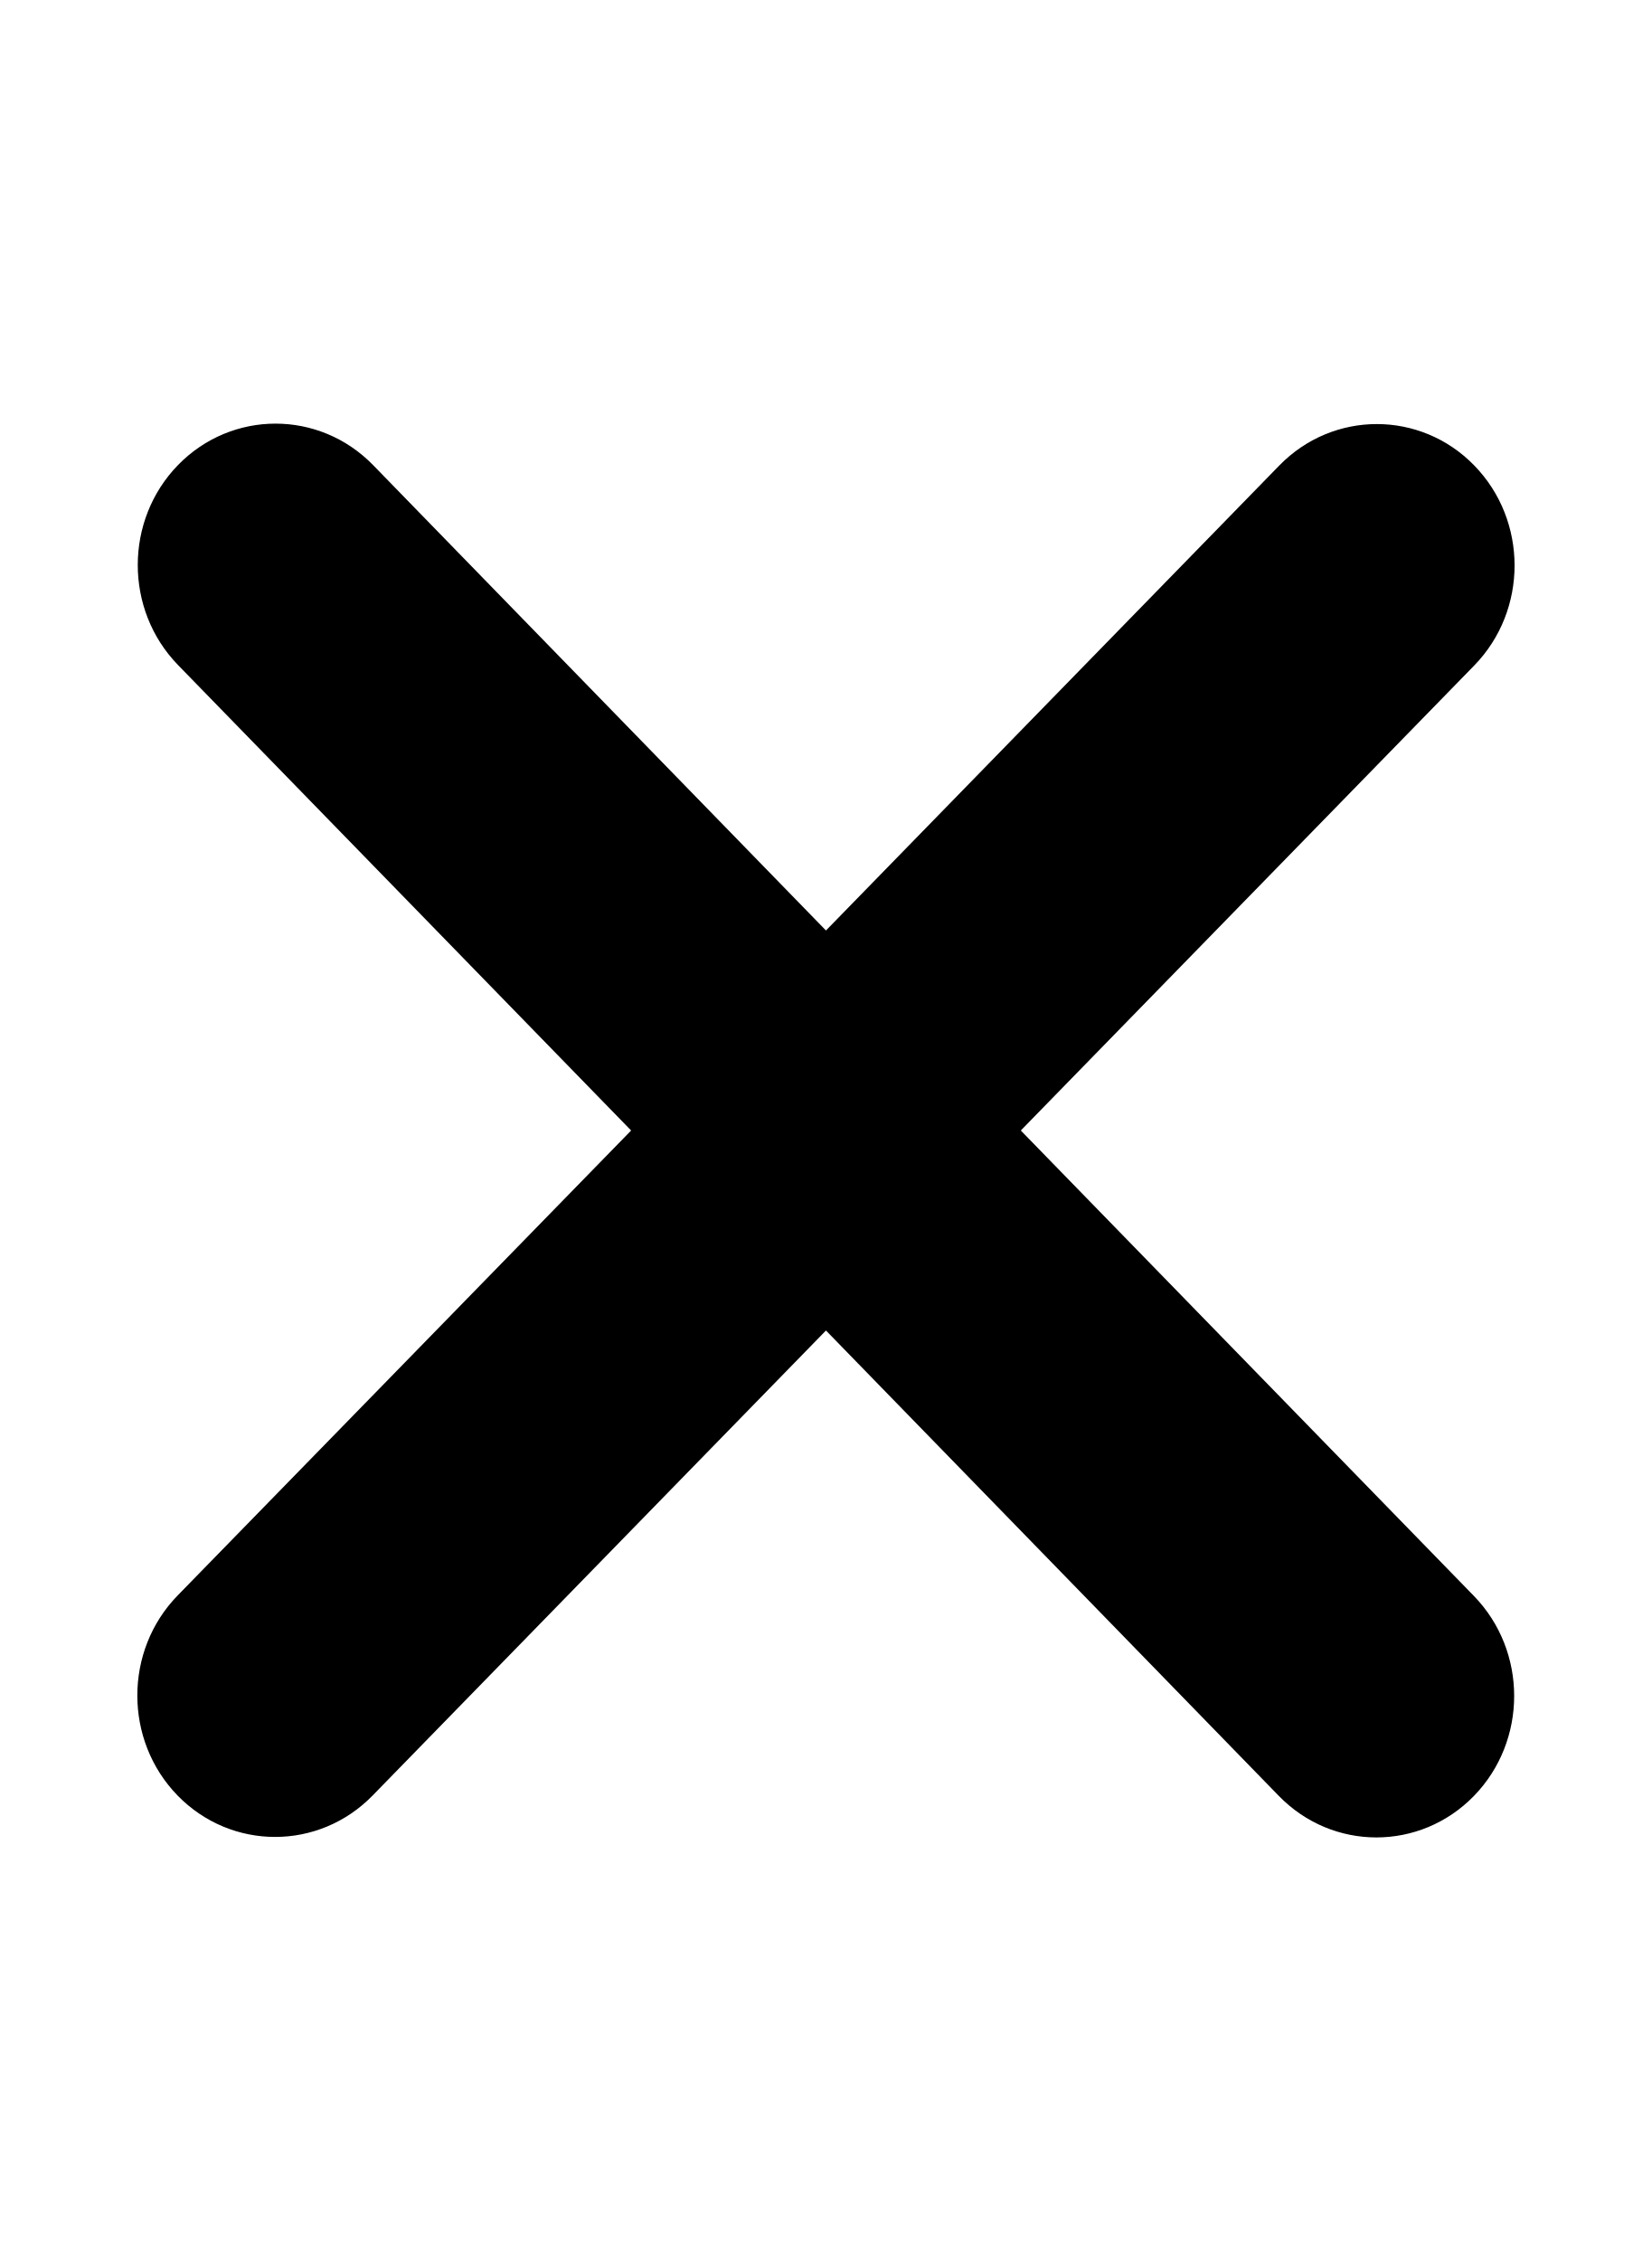
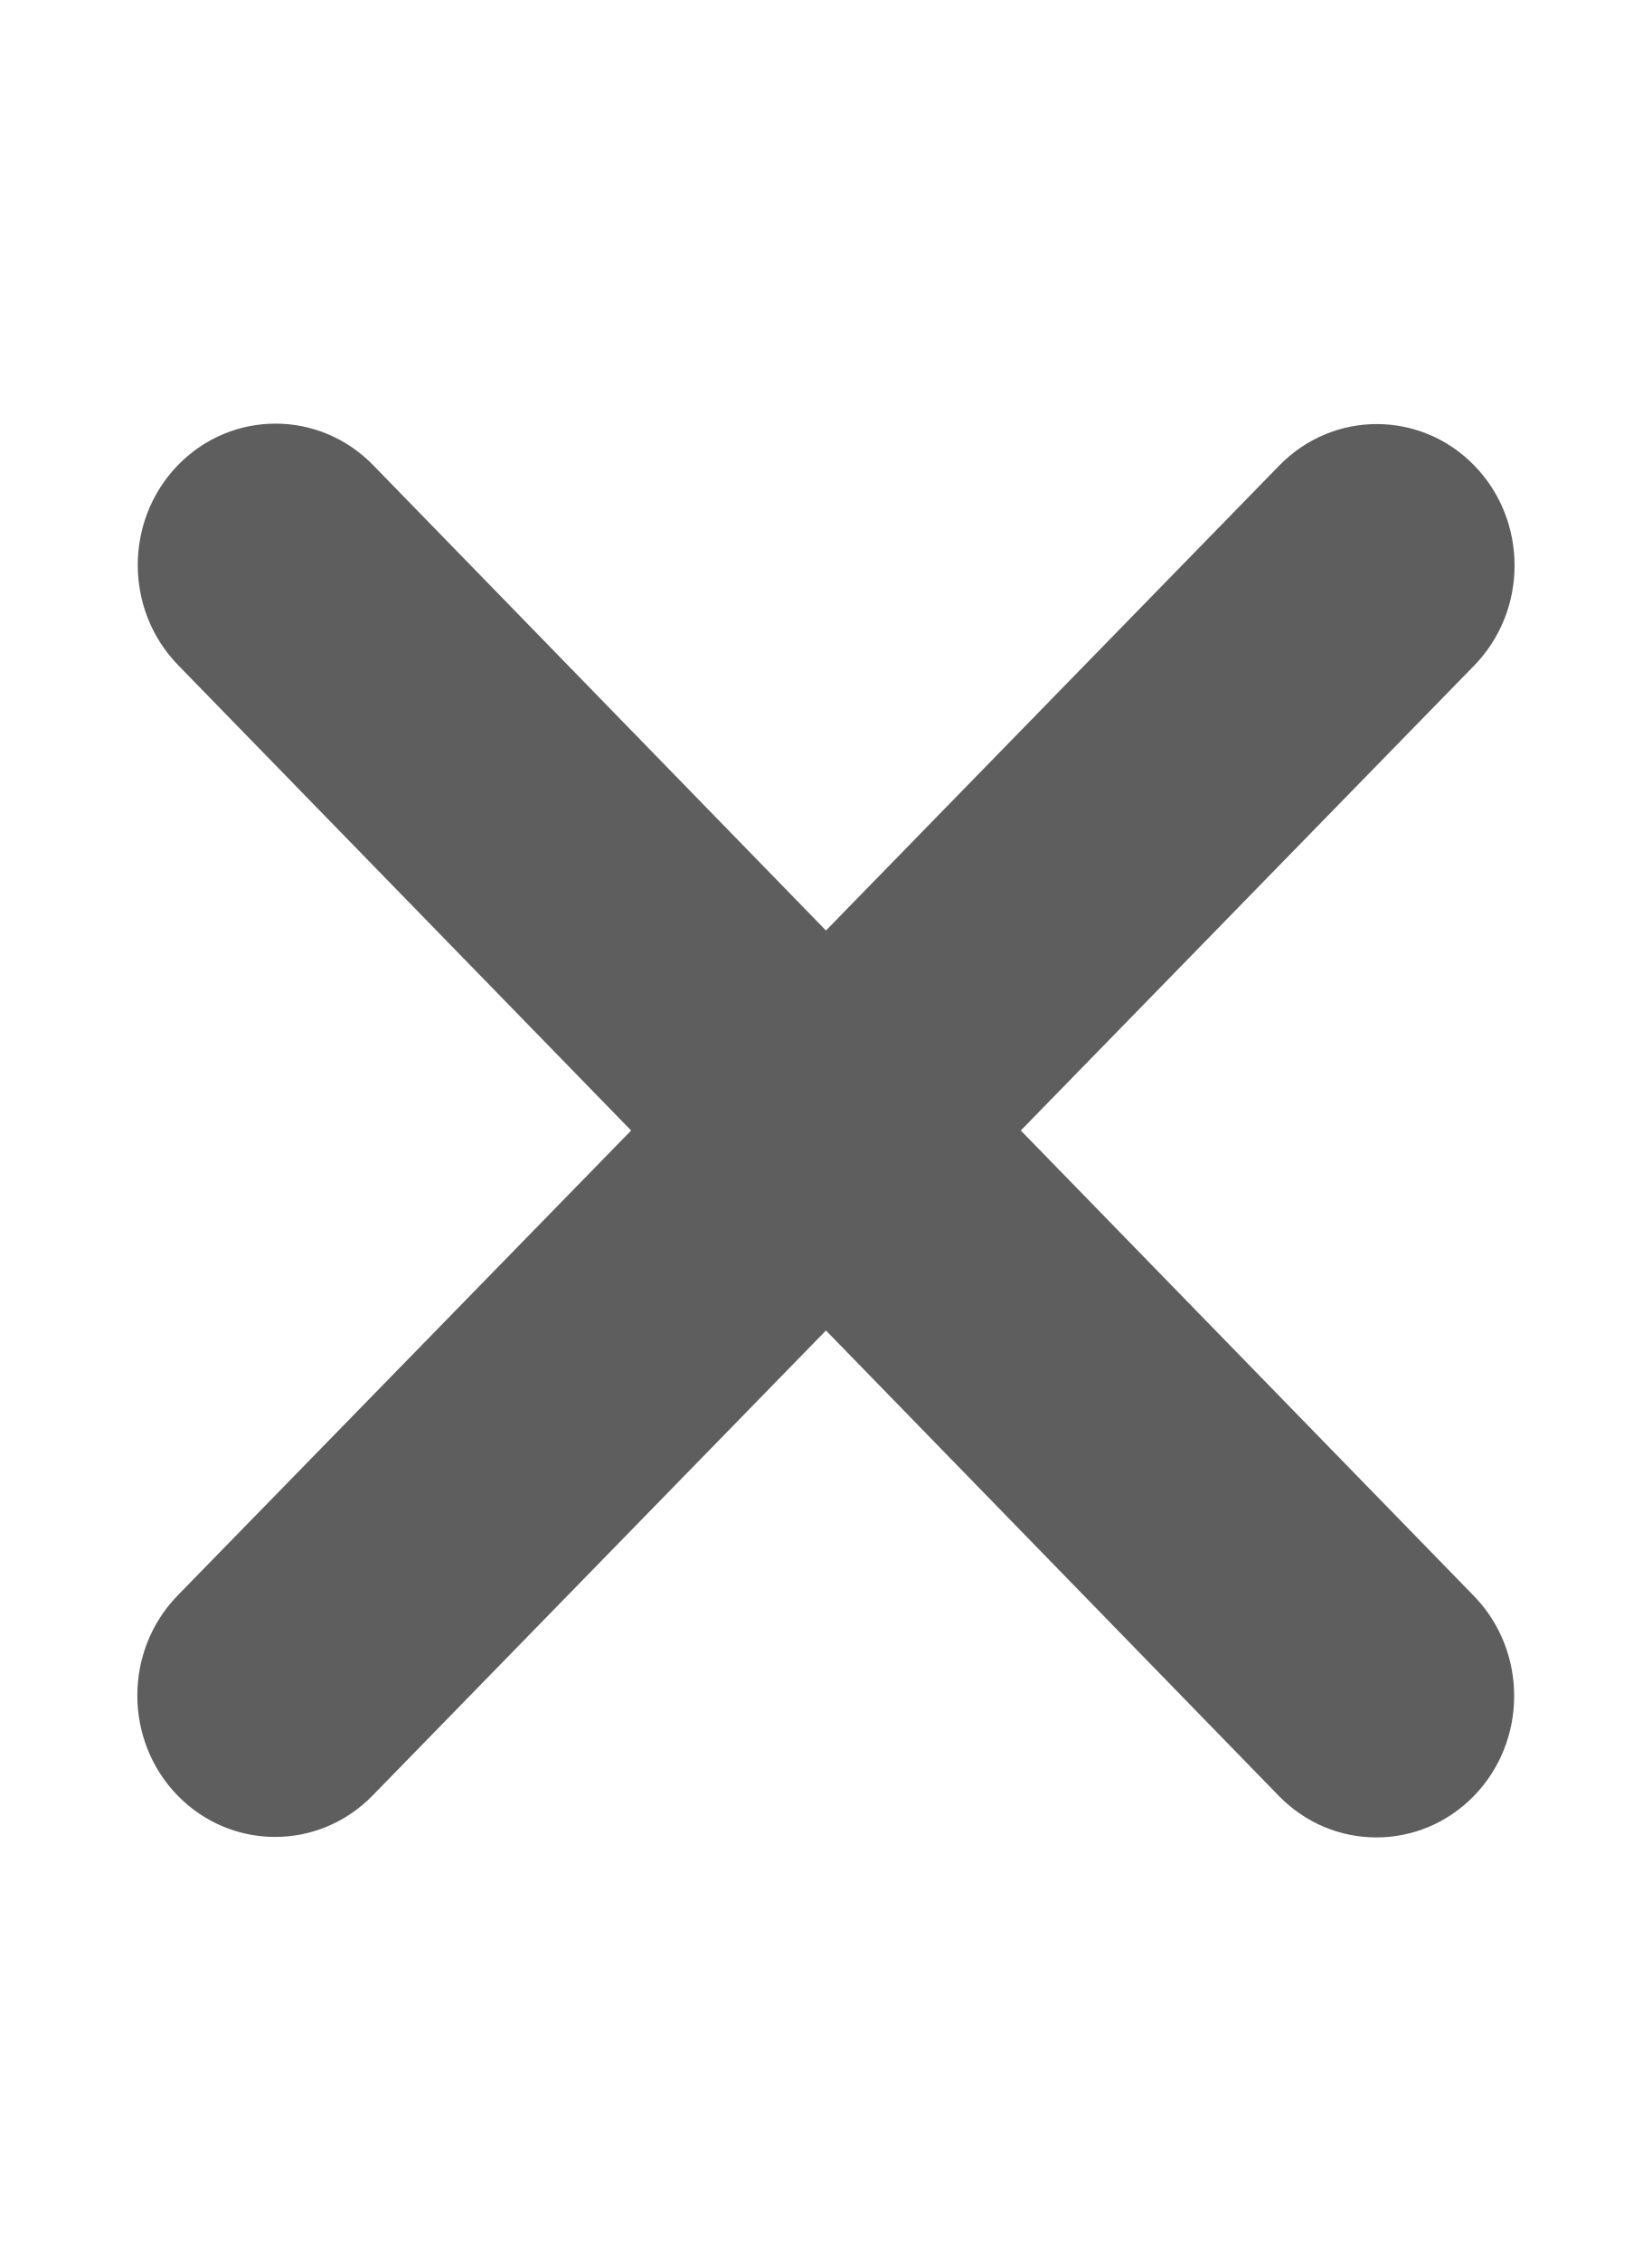
<svg xmlns="http://www.w3.org/2000/svg" width="19" height="26" viewBox="0 0 19 26" fill="none">
-   <path d="M2.048 7.648C1.43 7.013 1.43 5.982 2.048 5.347C2.667 4.713 3.671 4.713 4.29 5.347L9.5 10.7L14.715 5.352C15.334 4.718 16.338 4.718 16.956 5.352C17.575 5.987 17.575 7.018 16.956 7.653L11.741 13L16.952 18.352C17.57 18.987 17.57 20.018 16.952 20.653C16.333 21.288 15.329 21.288 14.71 20.653L9.5 15.3L4.285 20.648C3.666 21.282 2.662 21.282 2.043 20.648C1.425 20.013 1.425 18.982 2.043 18.347L7.259 13L2.048 7.648Z" fill="black" />
+   <path d="M2.048 7.648C1.43 7.013 1.43 5.982 2.048 5.347C2.667 4.713 3.671 4.713 4.29 5.347L9.5 10.7L14.715 5.352C15.334 4.718 16.338 4.718 16.956 5.352C17.575 5.987 17.575 7.018 16.956 7.653L11.741 13L16.952 18.352C17.57 18.987 17.57 20.018 16.952 20.653C16.333 21.288 15.329 21.288 14.71 20.653L9.5 15.3L4.285 20.648C3.666 21.282 2.662 21.282 2.043 20.648C1.425 20.013 1.425 18.982 2.043 18.347L7.259 13L2.048 7.648Z" fill="#5E5E5E" />
</svg>
